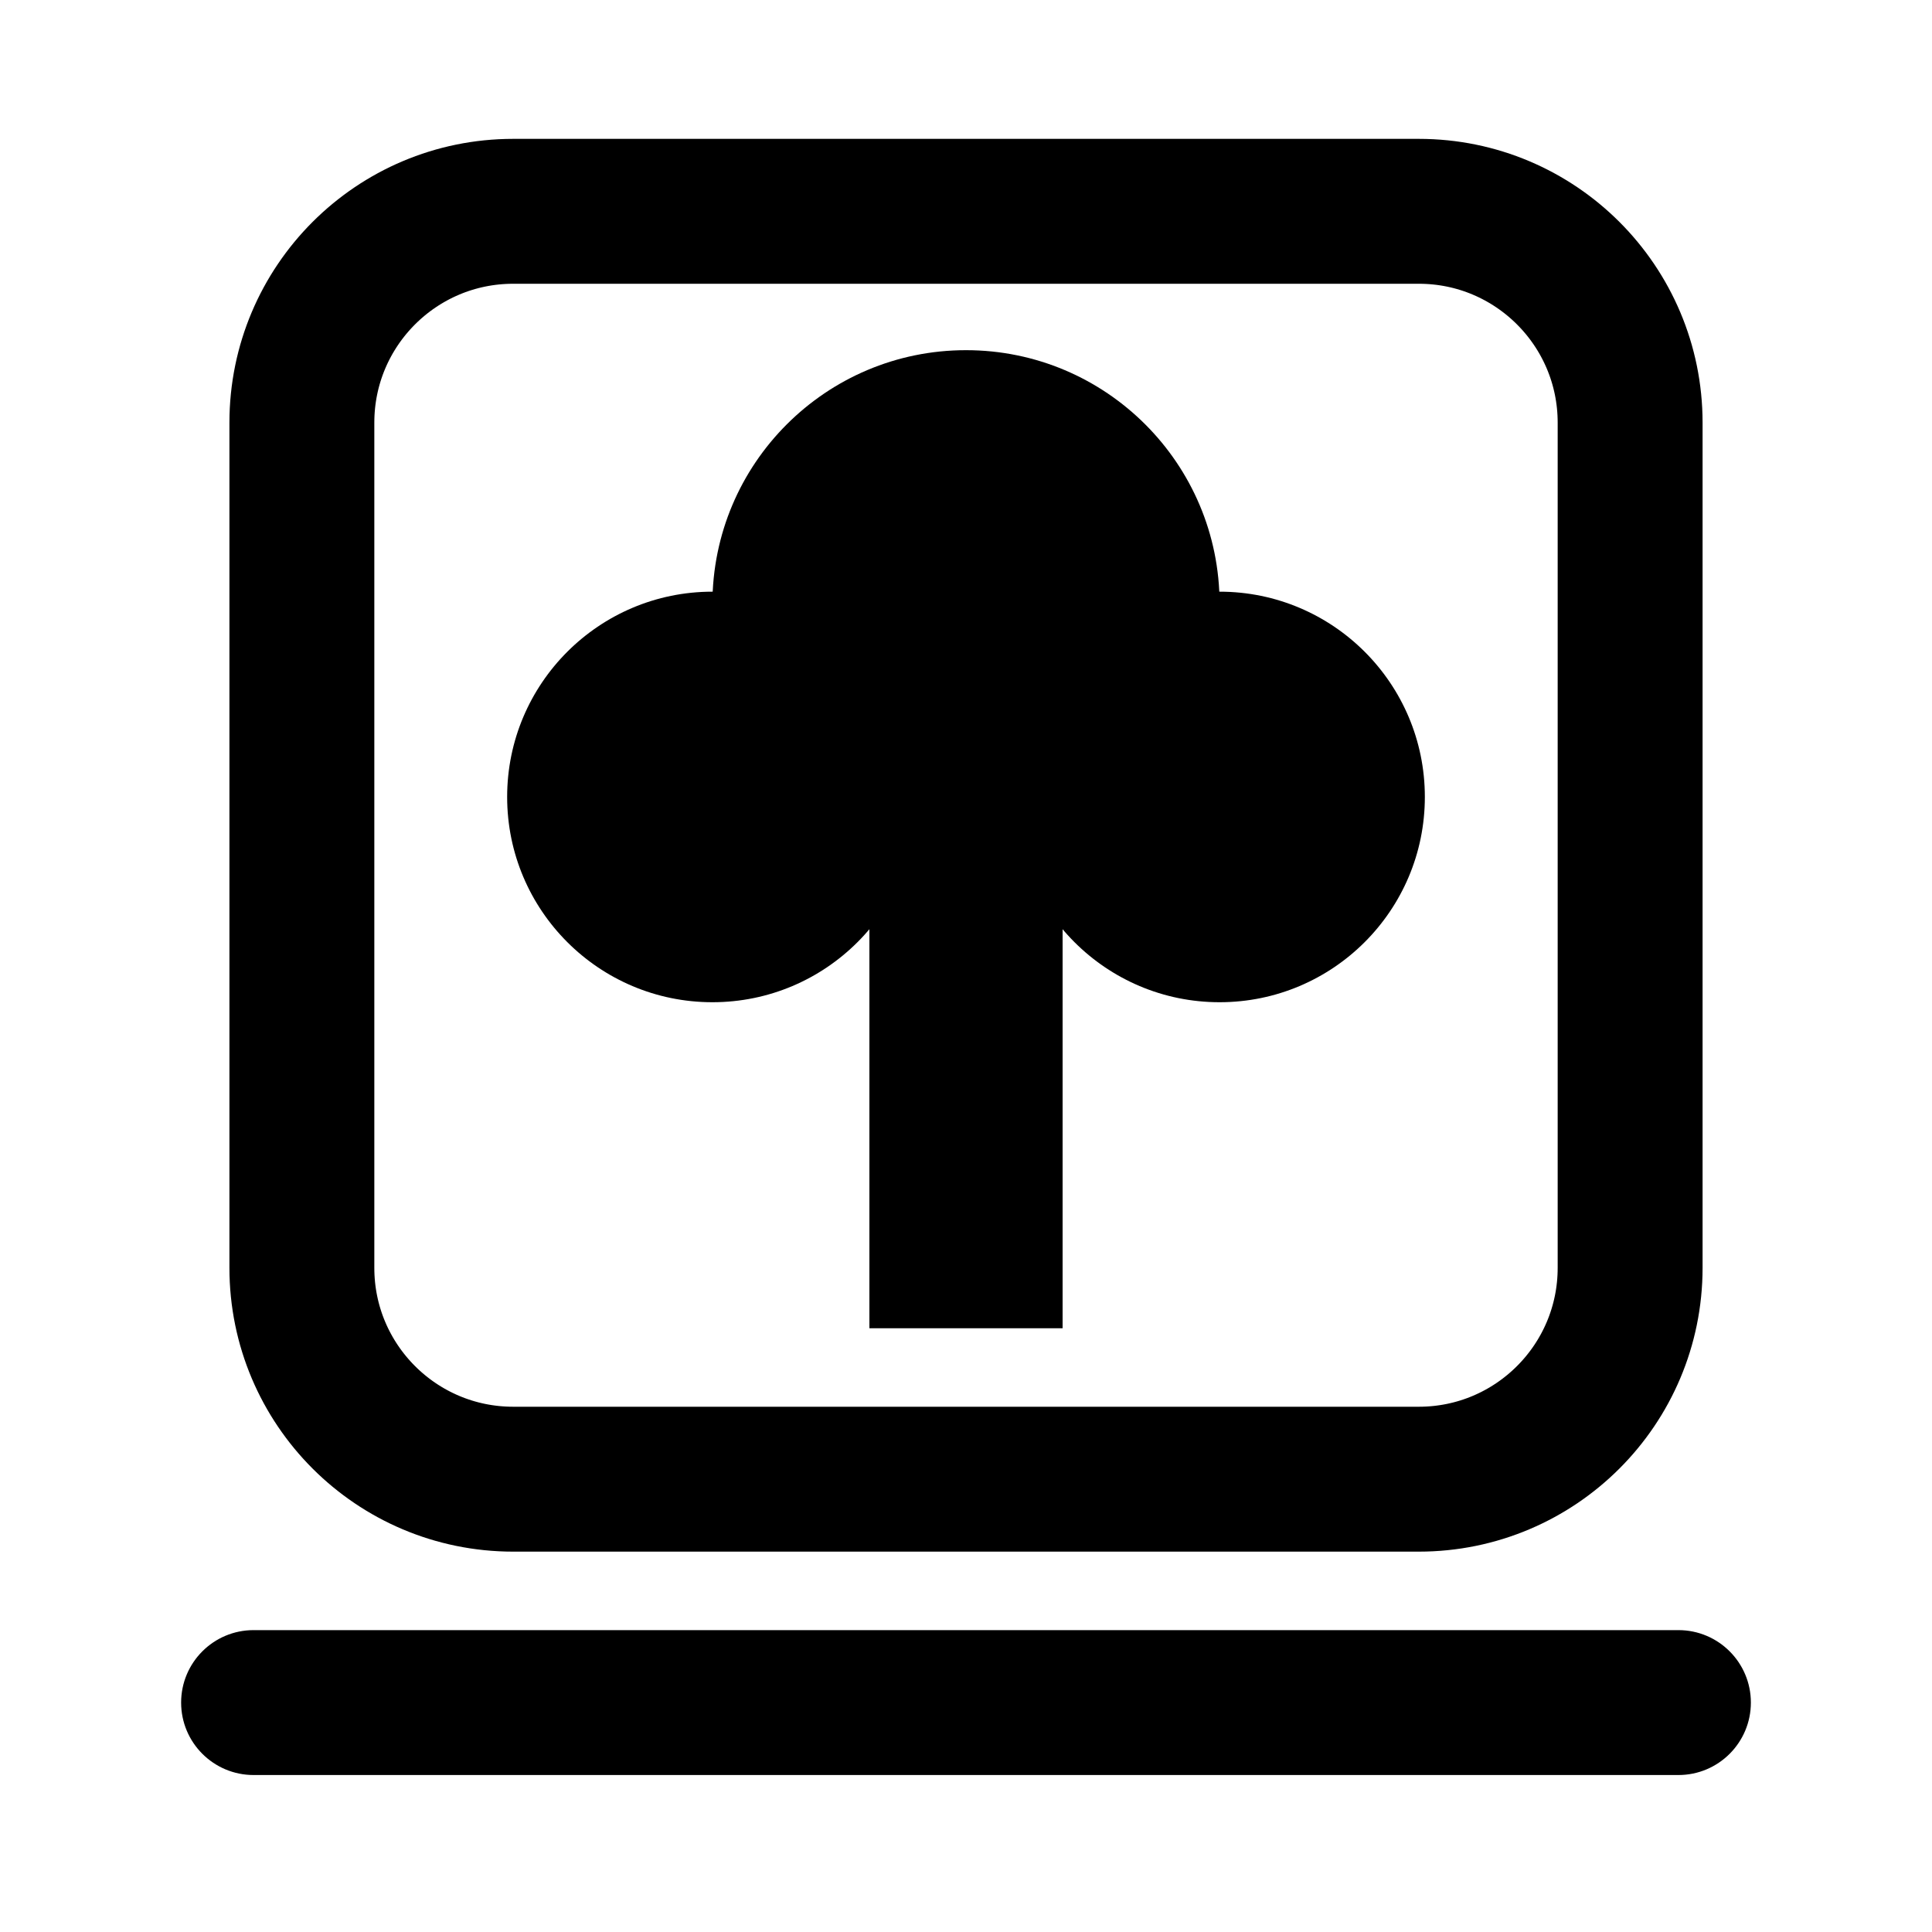
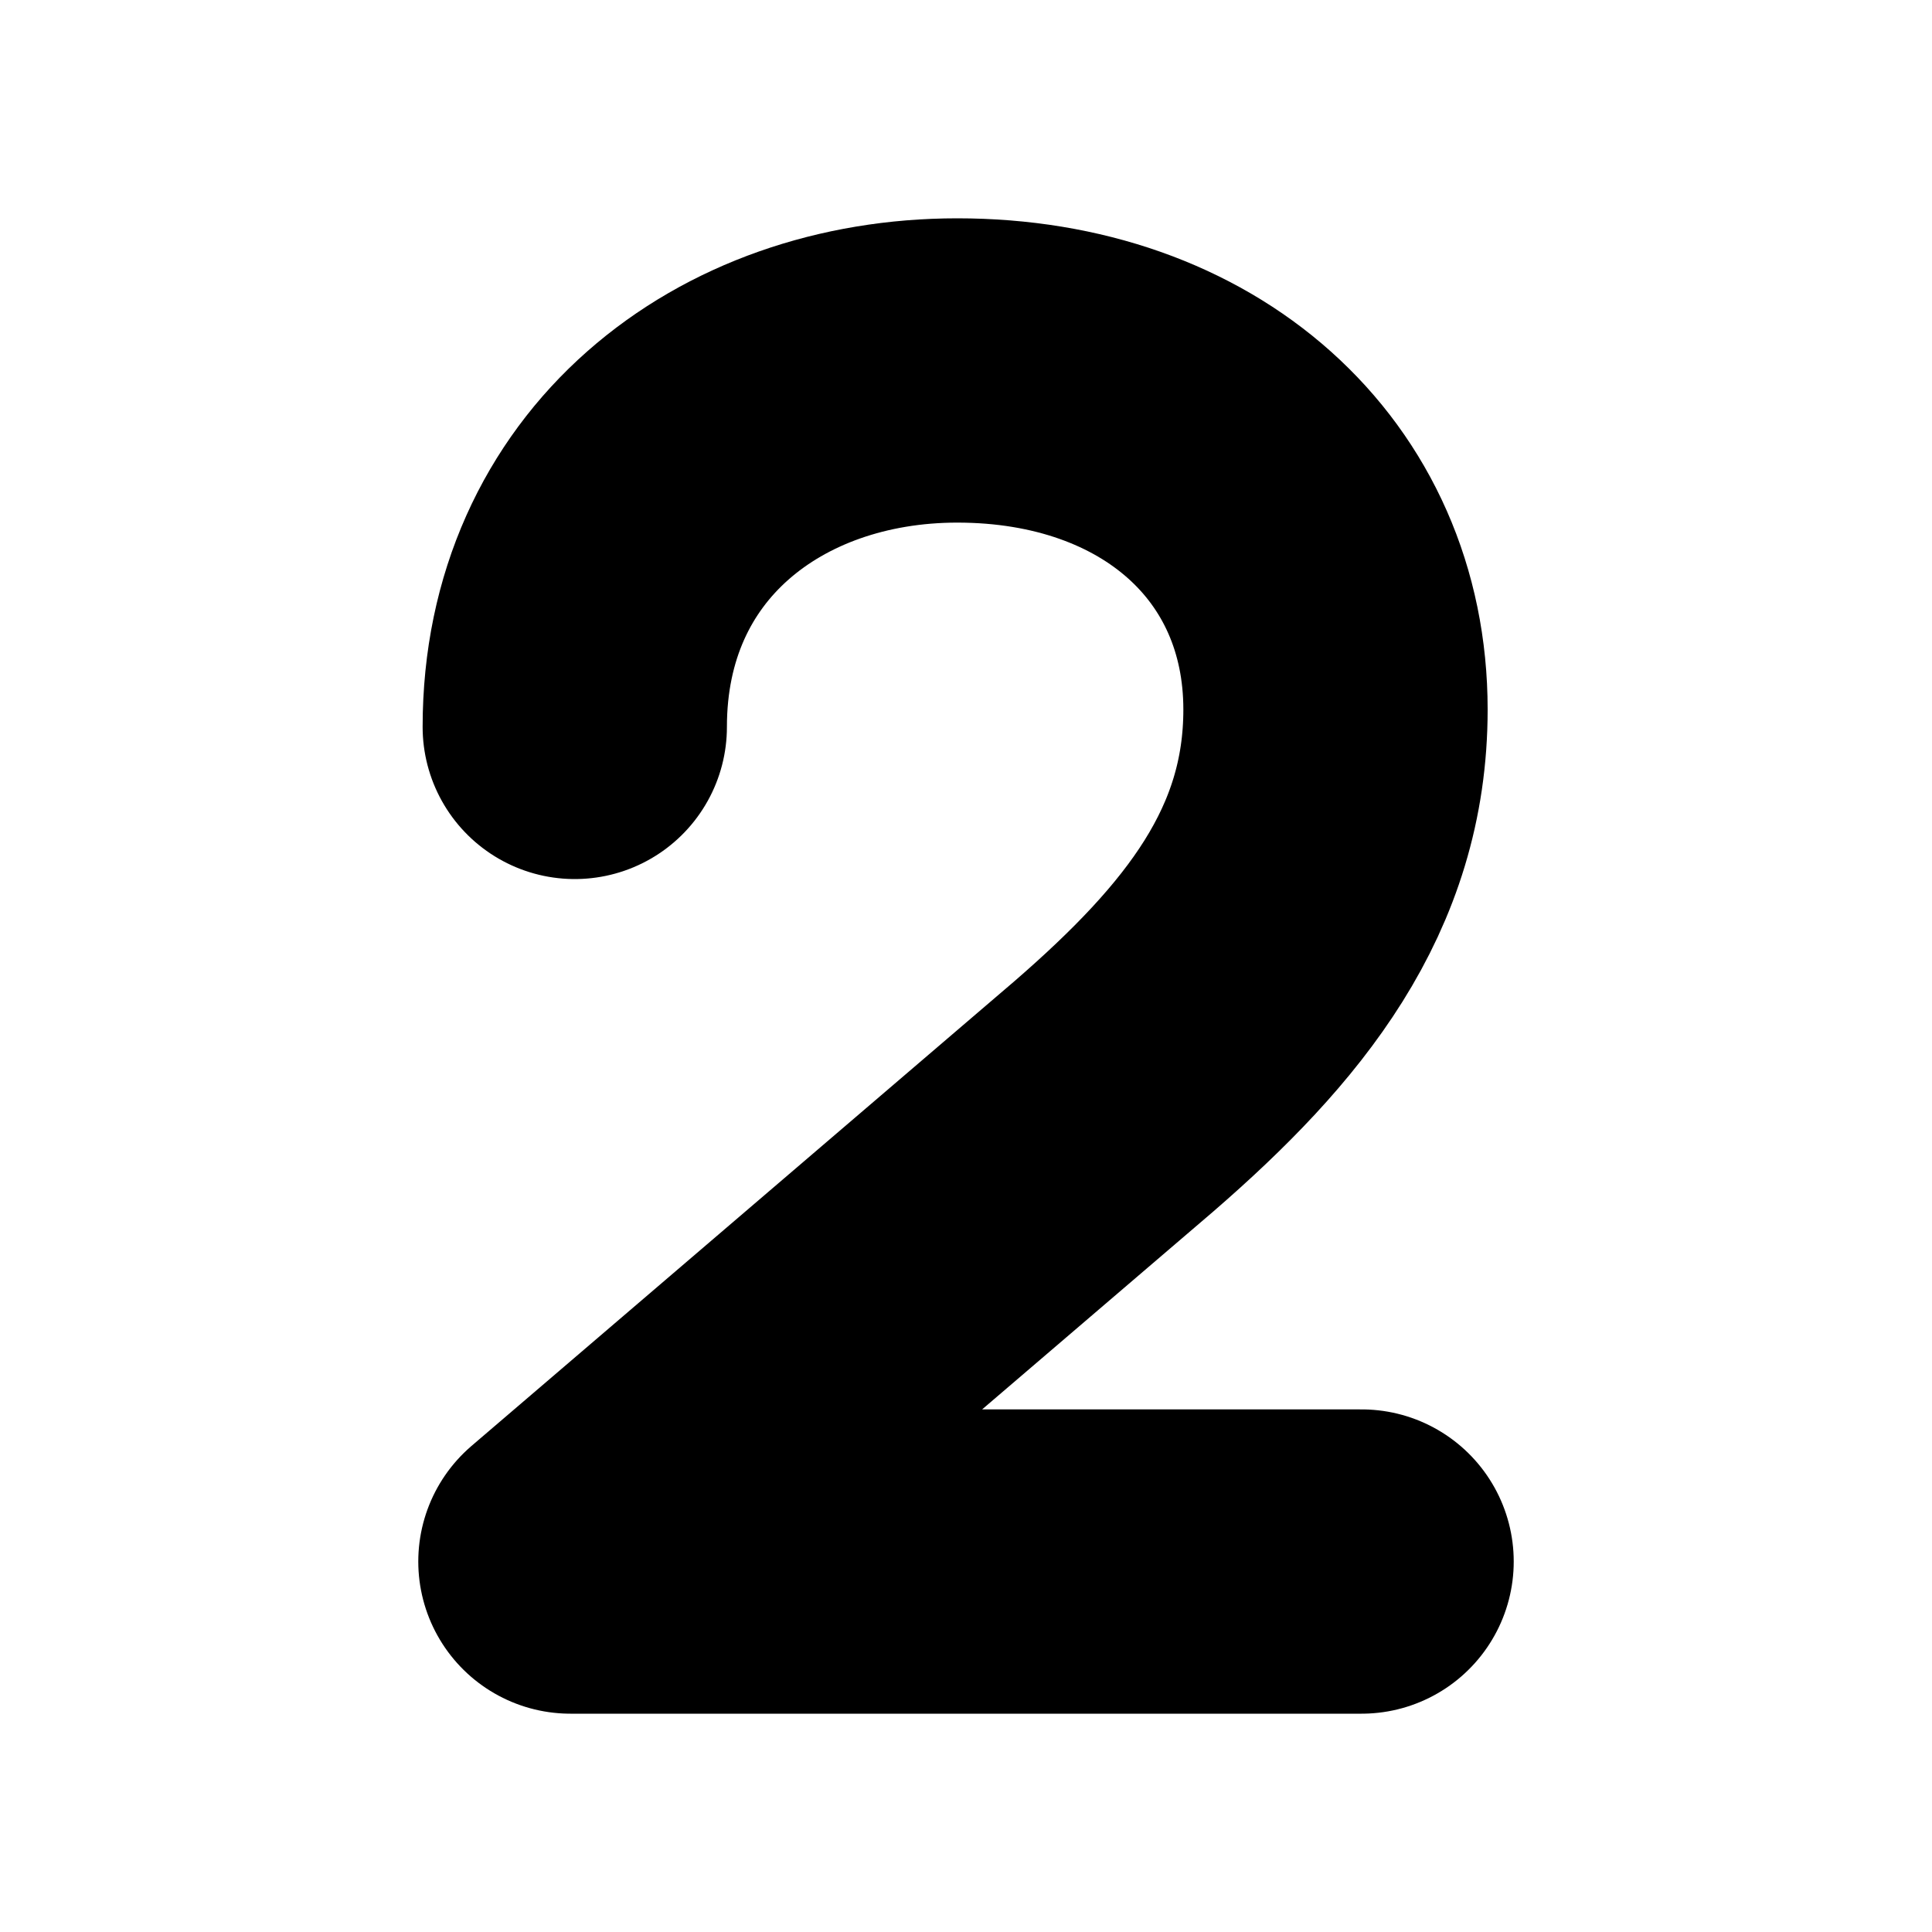
<svg xmlns="http://www.w3.org/2000/svg" viewBox="0 0 32 32" width="32" height="32">
-   <rect x="5" y="3.5" width="22" height="21" rx="3.5" fill="none" stroke="#000" stroke-width="2.4" />
-   <circle cx="16" cy="10" r="4.2" fill="#000" />
-   <circle cx="11.8" cy="13.2" r="3.4" fill="#000" />
-   <circle cx="20.2" cy="13.2" r="3.4" fill="#000" />
-   <rect x="14.4" y="14" width="3.2" height="8" fill="#000" />
-   <rect x="3" y="27" width="26" height="2.4" rx="1.2" fill="#000" />
+   <g transform="translate(16 16) scale(0.036) translate(-520 -506)">
+     <path d="M340 396C340 294 420 232 516 232C618 232 690 296 690 388C690 462 648 514 588 566L338 780L702 780" fill="none" stroke="#000" stroke-width="140" stroke-linecap="round" stroke-linejoin="round" />
+   </g>
</svg>
